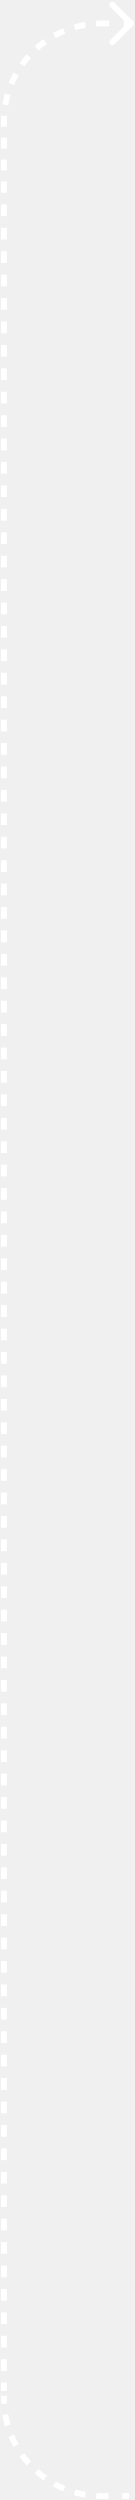
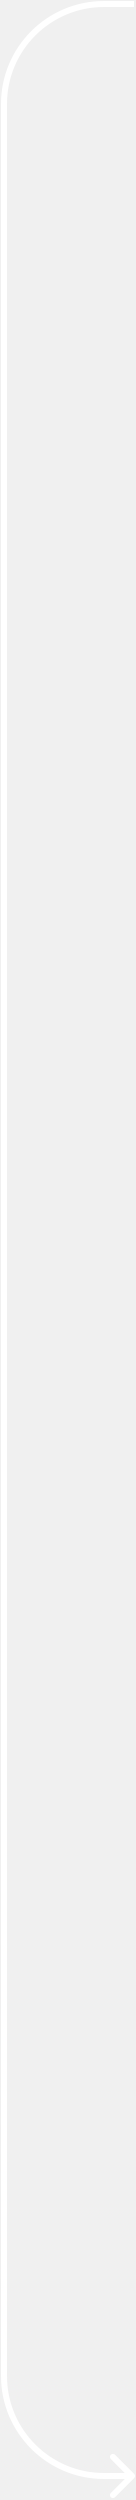
- <svg xmlns="http://www.w3.org/2000/svg" width="69" height="1278" viewBox="0 0 69 1278" fill="none">
-   <path d="M68.061 10.939C68.646 11.525 68.646 12.475 68.061 13.061L58.515 22.607C57.929 23.192 56.979 23.192 56.393 22.607C55.808 22.021 55.808 21.071 56.393 20.485L64.879 12L56.393 3.515C55.808 2.929 55.808 1.979 56.393 1.393C56.979 0.808 57.929 0.808 58.515 1.393L68.061 10.939ZM66 1277.5H62.5V1274.5H66V1277.5ZM55.5 1277.5H52V1274.5H55.5V1277.5ZM52 1277.5C51.031 1277.5 50.068 1277.47 49.112 1277.42L49.278 1274.42C50.179 1274.47 51.086 1274.5 52 1274.5V1277.5ZM43.371 1276.78C41.456 1276.46 39.576 1276.03 37.738 1275.5L38.567 1272.62C40.297 1273.11 42.067 1273.52 43.87 1273.82L43.371 1276.78ZM32.286 1273.59C30.499 1272.85 28.762 1272.01 27.083 1271.08L28.537 1268.46C30.118 1269.33 31.753 1270.12 33.435 1270.82L32.286 1273.59ZM22.195 1268C20.623 1266.89 19.117 1265.68 17.683 1264.4L19.682 1262.16C21.034 1263.37 22.453 1264.51 23.933 1265.56L22.195 1268ZM13.599 1260.32C12.317 1258.88 11.113 1257.38 9.996 1255.8L12.441 1254.07C13.494 1255.55 14.627 1256.97 15.835 1258.32L13.599 1260.32ZM6.918 1250.92C5.989 1249.24 5.15 1247.5 4.408 1245.71L7.18 1244.56C7.877 1246.25 8.667 1247.88 9.543 1249.46L6.918 1250.92ZM2.501 1240.26C1.972 1238.42 1.543 1236.54 1.22 1234.63L4.178 1234.13C4.482 1235.93 4.886 1237.7 5.384 1239.43L2.501 1240.26ZM0.58 1228.89C0.527 1227.93 0.5 1226.97 0.5 1226H3.5C3.5 1226.91 3.525 1227.82 3.575 1228.72L0.58 1228.89ZM0.5 1226V1224.75H3.5V1226H0.5ZM0.5 1222.25V1221H3.5V1222.25H0.5ZM0.5 1221V1218.01H3.5V1221H0.5ZM0.5 1212.02V1206.03H3.5V1212.02H0.5ZM0.5 1200.05V1194.06H3.5V1200.05H0.5ZM0.5 1188.07V1182.09H3.5V1188.07H0.5ZM0.5 1176.1V1170.11H3.5V1176.1H0.5ZM0.5 1164.13V1158.14H3.5V1164.13H0.5ZM0.5 1152.15V1146.17H3.5V1152.15H0.5ZM0.5 1140.18V1134.19H3.5V1140.18H0.5ZM0.5 1128.21V1122.22H3.5V1128.21H0.5ZM0.5 1116.23V1110.25H3.5V1116.23H0.5ZM0.5 1104.26V1098.27H3.5V1104.26H0.5ZM0.5 1092.29V1086.3H3.5V1092.29H0.5ZM0.5 1080.31V1074.33H3.5V1080.31H0.5ZM0.5 1068.34V1062.35H3.5V1068.34H0.5ZM0.5 1056.37V1050.38H3.5V1056.37H0.5ZM0.5 1044.39V1038.41H3.5V1044.39H0.5ZM0.5 1032.42V1026.43H3.5V1032.42H0.5ZM0.5 1020.45V1014.46H3.5V1020.45H0.5ZM0.5 1008.47V1002.49H3.5V1008.47H0.5ZM0.5 996.499V990.512H3.5V996.499H0.5ZM0.5 984.525V978.539H3.5V984.525H0.5ZM0.5 972.552V966.565H3.5V972.552H0.5ZM0.5 960.579V954.592H3.5V960.579H0.5ZM0.5 948.605V942.619H3.5V948.605H0.5ZM0.5 936.632V930.645H3.5V936.632H0.5ZM0.5 924.658V918.672H3.5V924.658H0.5ZM0.5 912.685V906.698H3.5V912.685H0.5ZM0.5 900.712V894.725H3.5V900.712H0.5ZM0.5 888.738V882.752H3.5V888.738H0.5ZM0.5 876.765V870.778H3.5V876.765H0.5ZM0.5 864.792V858.805H3.5V864.792H0.5ZM0.5 852.818V846.831H3.5V852.818H0.5ZM0.5 840.845V834.858H3.5V840.845H0.5ZM0.5 828.871V822.885H3.5V828.871H0.5ZM0.5 816.898V810.911H3.5V816.898H0.5ZM0.5 804.925V798.938H3.5V804.925H0.5ZM0.5 792.951V786.964H3.5V792.951H0.5ZM0.5 780.978V774.991H3.5V780.978H0.5ZM0.5 769.004V763.018H3.5V769.004H0.5ZM0.5 757.031V751.044H3.5V757.031H0.5ZM0.5 745.058V739.071H3.5V745.058H0.5ZM0.5 733.084V727.098H3.5V733.084H0.5ZM0.5 721.111V715.124H3.5V721.111H0.5ZM0.5 709.137V703.151H3.5V709.137H0.5ZM0.5 697.164V691.177H3.5V697.164H0.5ZM0.5 685.191V679.204H3.5V685.191H0.5ZM0.5 673.217V667.231H3.5V673.217H0.5ZM0.5 661.244V655.257H3.5V661.244H0.5ZM0.5 649.271V643.284H3.5V649.271H0.5ZM0.5 637.297V631.31H3.5V637.297H0.5ZM0.5 625.324V619.337H3.5V625.324H0.5ZM0.5 613.35V607.364H3.5V613.35H0.5ZM0.5 601.377V595.39H3.5V601.377H0.5ZM0.5 589.404V583.417H3.5V589.404H0.5ZM0.5 577.43V571.443H3.5V577.43H0.5ZM0.5 565.457V559.47H3.5V565.457H0.5ZM0.5 553.483V547.497H3.5V553.483H0.5ZM0.5 541.51V535.523H3.5V541.51H0.5ZM0.5 529.537V523.55H3.5V529.537H0.5ZM0.5 517.563V511.577H3.5V517.563H0.5ZM0.5 505.59V499.603H3.5V505.59H0.5ZM0.5 493.616V487.63H3.5V493.616H0.5ZM0.5 481.643V475.656H3.5V481.643H0.5ZM0.5 469.67V463.683H3.5V469.67H0.5ZM0.5 457.696V451.71H3.5V457.696H0.5ZM0.5 445.723V439.736H3.5V445.723H0.5ZM0.5 433.75V427.763H3.5V433.75H0.5ZM0.5 421.776V415.789H3.5V421.776H0.5ZM0.5 409.803V403.816H3.5V409.803H0.5ZM0.5 397.829V391.843H3.5V397.829H0.5ZM0.5 385.856V379.869H3.5V385.856H0.5ZM0.5 373.883V367.896H3.5V373.883H0.5ZM0.5 361.909V355.922H3.5V361.909H0.5ZM0.5 349.936V343.949H3.5V349.936H0.5ZM0.5 337.962V331.976H3.5V337.962H0.5ZM0.5 325.989V320.002H3.5V325.989H0.5ZM0.5 314.016V308.029H3.5V314.016H0.5ZM0.5 302.042V296.056H3.5V302.042H0.5ZM0.5 290.069V284.082H3.5V290.069H0.5ZM0.5 278.095V272.109H3.5V278.095H0.5ZM0.5 266.122V260.135H3.5V266.122H0.5ZM0.5 254.149V248.162H3.5V254.149H0.5ZM0.5 242.175V236.189H3.5V242.175H0.5ZM0.5 230.202V224.215H3.5V230.202H0.5ZM0.5 218.229V212.242H3.5V218.229H0.5ZM0.5 206.255V200.268H3.5V206.255H0.5ZM0.5 194.282V188.295H3.5V194.282H0.5ZM0.5 182.308V176.322H3.5V182.308H0.5ZM0.5 170.335V164.348H3.5V170.335H0.5ZM0.5 158.362V152.375H3.5V158.362H0.5ZM0.5 146.388V140.401H3.5V146.388H0.5ZM0.5 134.415V128.428H3.5V134.415H0.5ZM0.5 122.441V116.455H3.5V122.441H0.5ZM0.5 110.468V104.481H3.5V110.468H0.5ZM0.5 98.495V95.5H3.5V98.495H0.5ZM0.5 95.5V92.708H3.5V95.5H0.5ZM0.5 87.125V81.542H3.5V87.125H0.5ZM0.5 75.958V70.375H3.5V75.958H0.5ZM0.5 64.792V62H3.5V64.792H0.5ZM0.5 62C0.5 61.031 0.527 60.068 0.58 59.112L3.575 59.278C3.525 60.179 3.5 61.086 3.5 62H0.5ZM1.22 53.371C1.543 51.455 1.972 49.576 2.501 47.738L5.384 48.567C4.886 50.297 4.482 52.067 4.178 53.87L1.22 53.371ZM4.408 42.286C5.15 40.499 5.989 38.762 6.918 37.083L9.543 38.537C8.667 40.118 7.877 41.753 7.18 43.435L4.408 42.286ZM9.996 32.195C11.113 30.623 12.317 29.117 13.599 27.683L15.835 29.683C14.627 31.034 13.494 32.453 12.441 33.934L9.996 32.195ZM17.683 23.599C19.117 22.317 20.623 21.113 22.195 19.996L23.933 22.441C22.453 23.494 21.034 24.627 19.682 25.835L17.683 23.599ZM27.083 16.918C28.762 15.989 30.499 15.15 32.286 14.408L33.435 17.18C31.753 17.877 30.118 18.667 28.537 19.543L27.083 16.918ZM37.738 12.501C39.576 11.972 41.456 11.543 43.371 11.22L43.87 14.178C42.067 14.482 40.297 14.886 38.567 15.384L37.738 12.501ZM49.112 10.58C50.068 10.527 51.031 10.5 52 10.5V13.5C51.086 13.5 50.179 13.525 49.278 13.575L49.112 10.58ZM52 10.5H55.75V13.5H52V10.5ZM63.25 10.5H67V13.5H63.25V10.5Z" fill="white" />
+ <svg xmlns="http://www.w3.org/2000/svg" width="68" height="1250" viewBox="0 0 68 1250" fill="none">
+   <path d="M67.061 1236.94C67.646 1237.53 67.646 1238.47 67.061 1239.06L57.515 1248.61C56.929 1249.19 55.979 1249.19 55.393 1248.61C54.808 1248.02 54.808 1247.07 55.393 1246.49L63.879 1238L55.393 1229.51C54.808 1228.93 54.808 1227.98 55.393 1227.39C55.979 1226.81 56.929 1226.81 57.515 1227.39L67.061 1236.94ZM66 1239.5H52V1236.5H66V1239.5ZM52 0.5H67V3.5H52V0.5ZM0.5 1188V1184.22H3.5V1188H0.5ZM0.5 1184.22V83.65H3.5V1184.22H0.5ZM0.5 83.65V52H3.5V83.65H0.5ZM52 3.5C25.214 3.5 3.5 25.214 3.5 52H0.5C0.5 23.557 23.557 0.5 52 0.5V3.5ZM52 1239.5C23.557 1239.5 0.5 1216.44 0.5 1188H3.5C3.5 1214.79 25.214 1236.5 52 1236.5V1239.5Z" fill="white" />
</svg>
